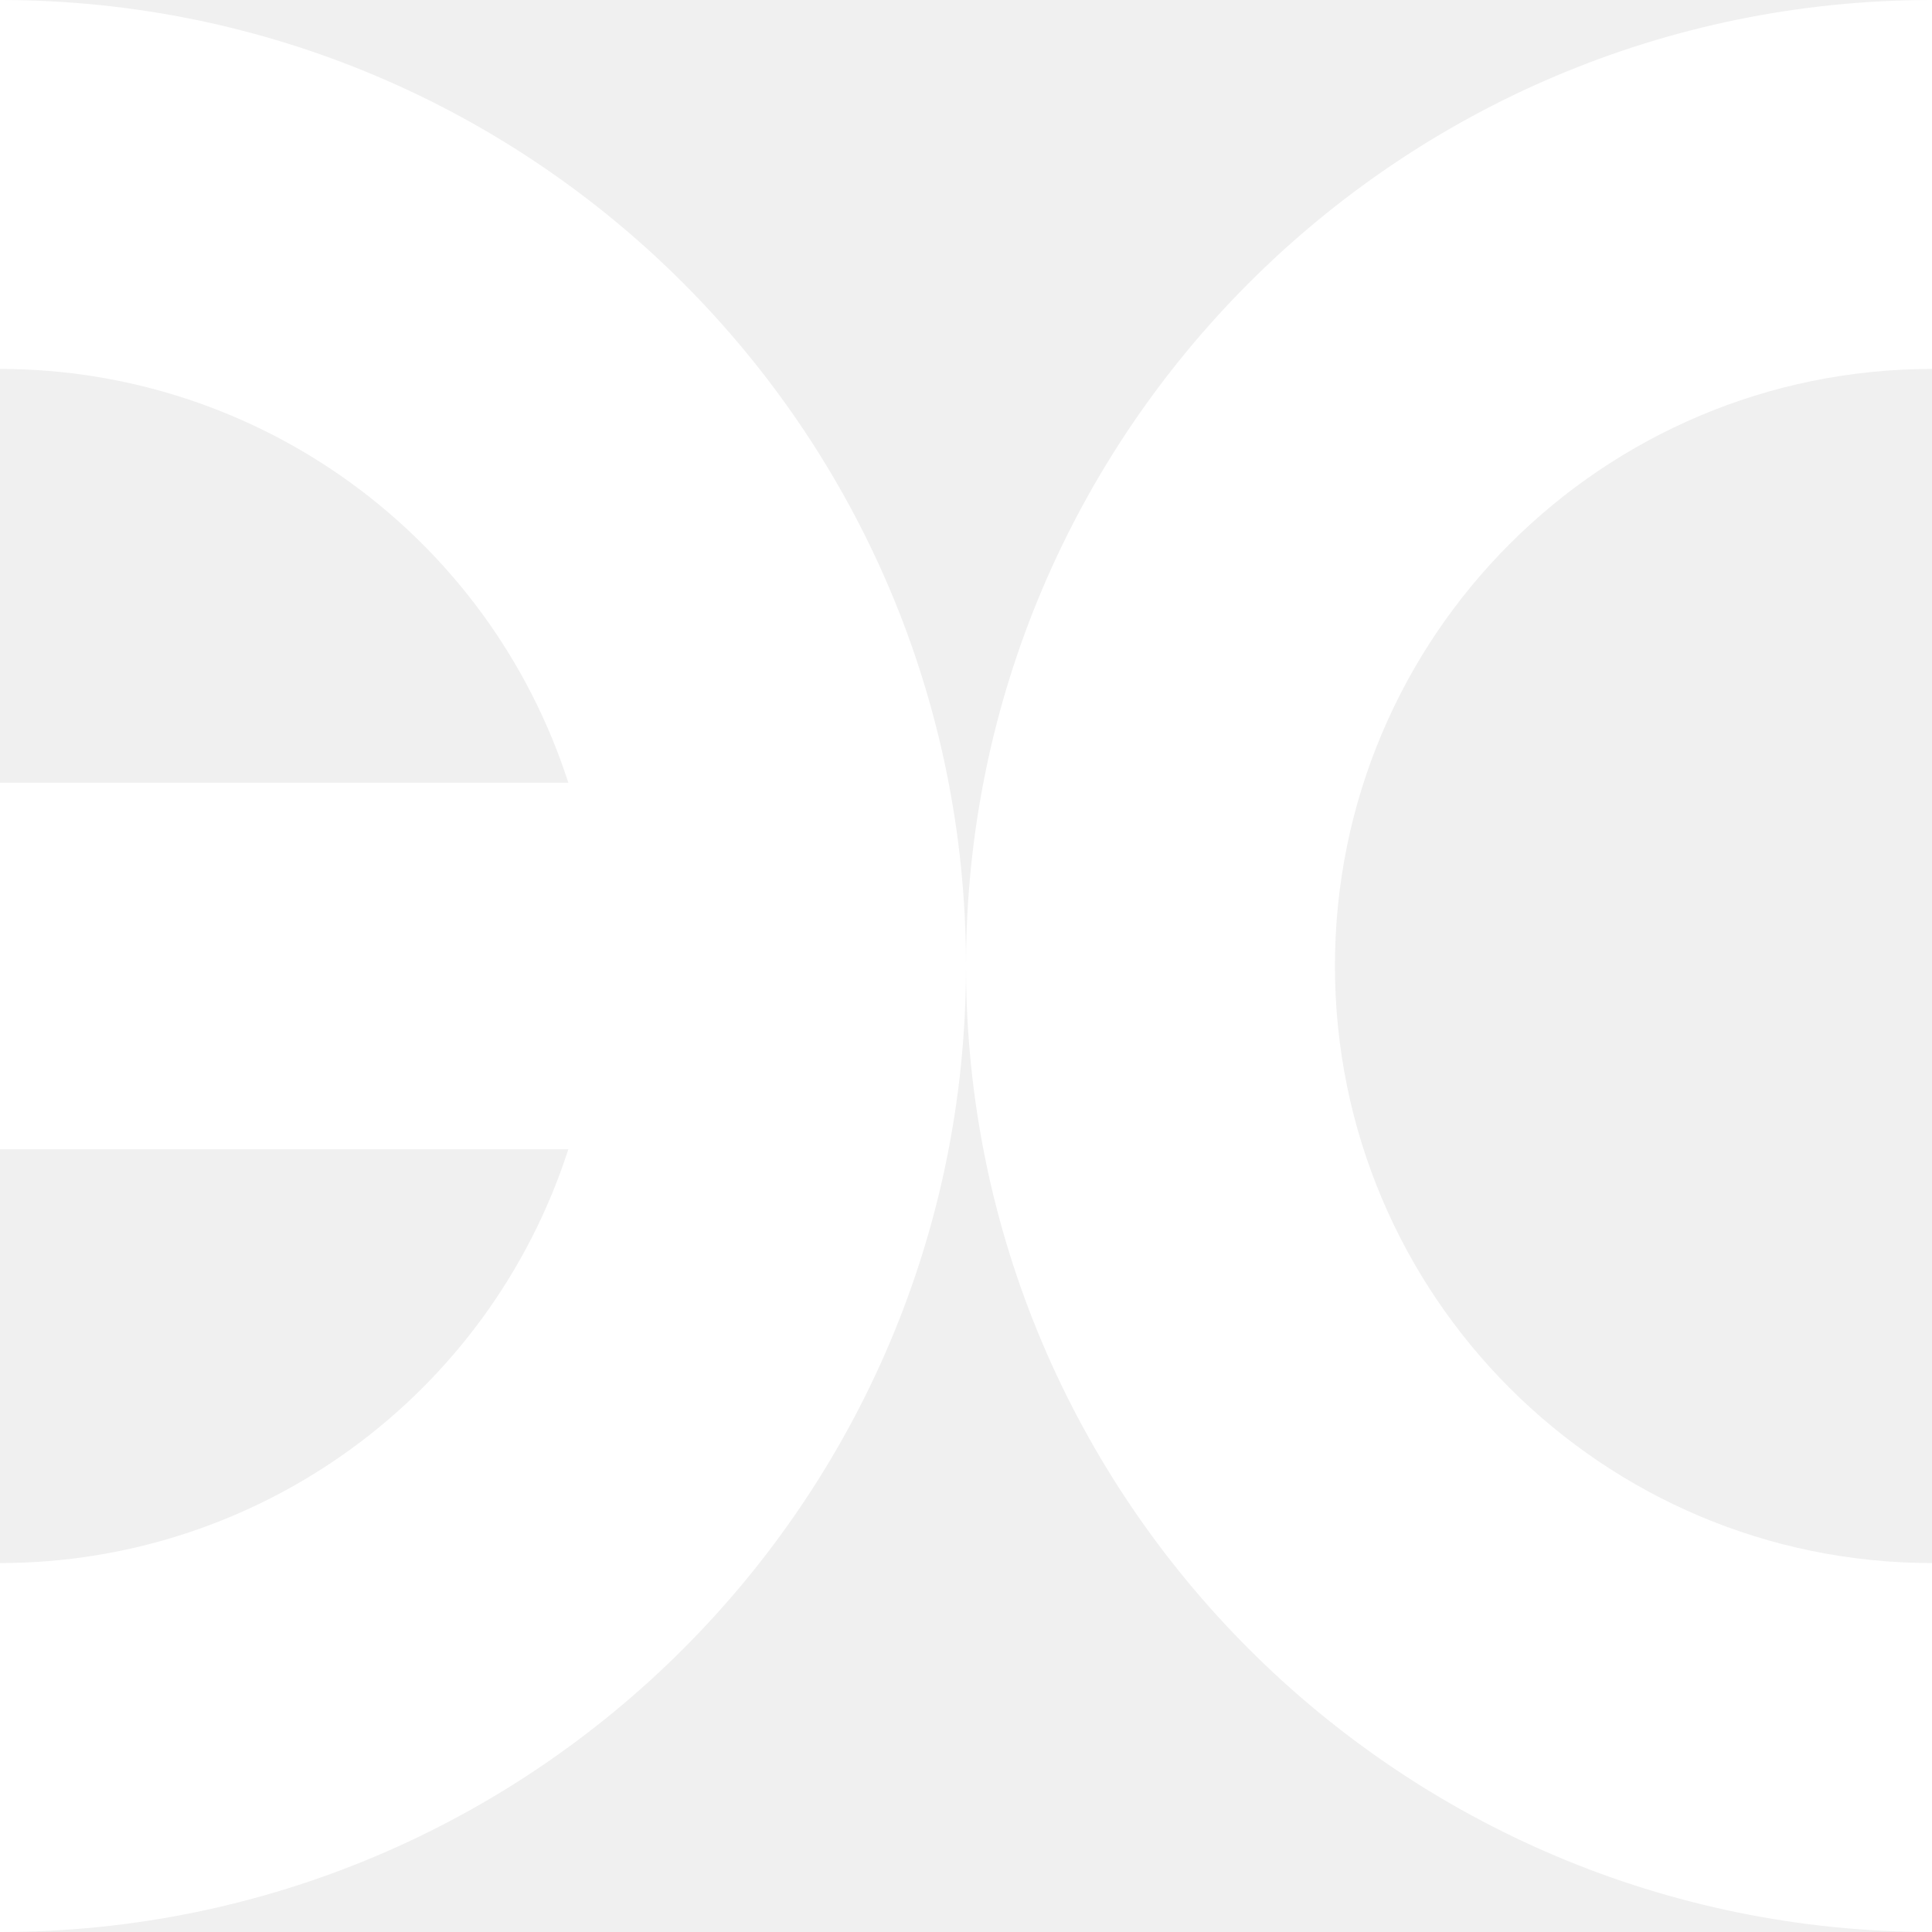
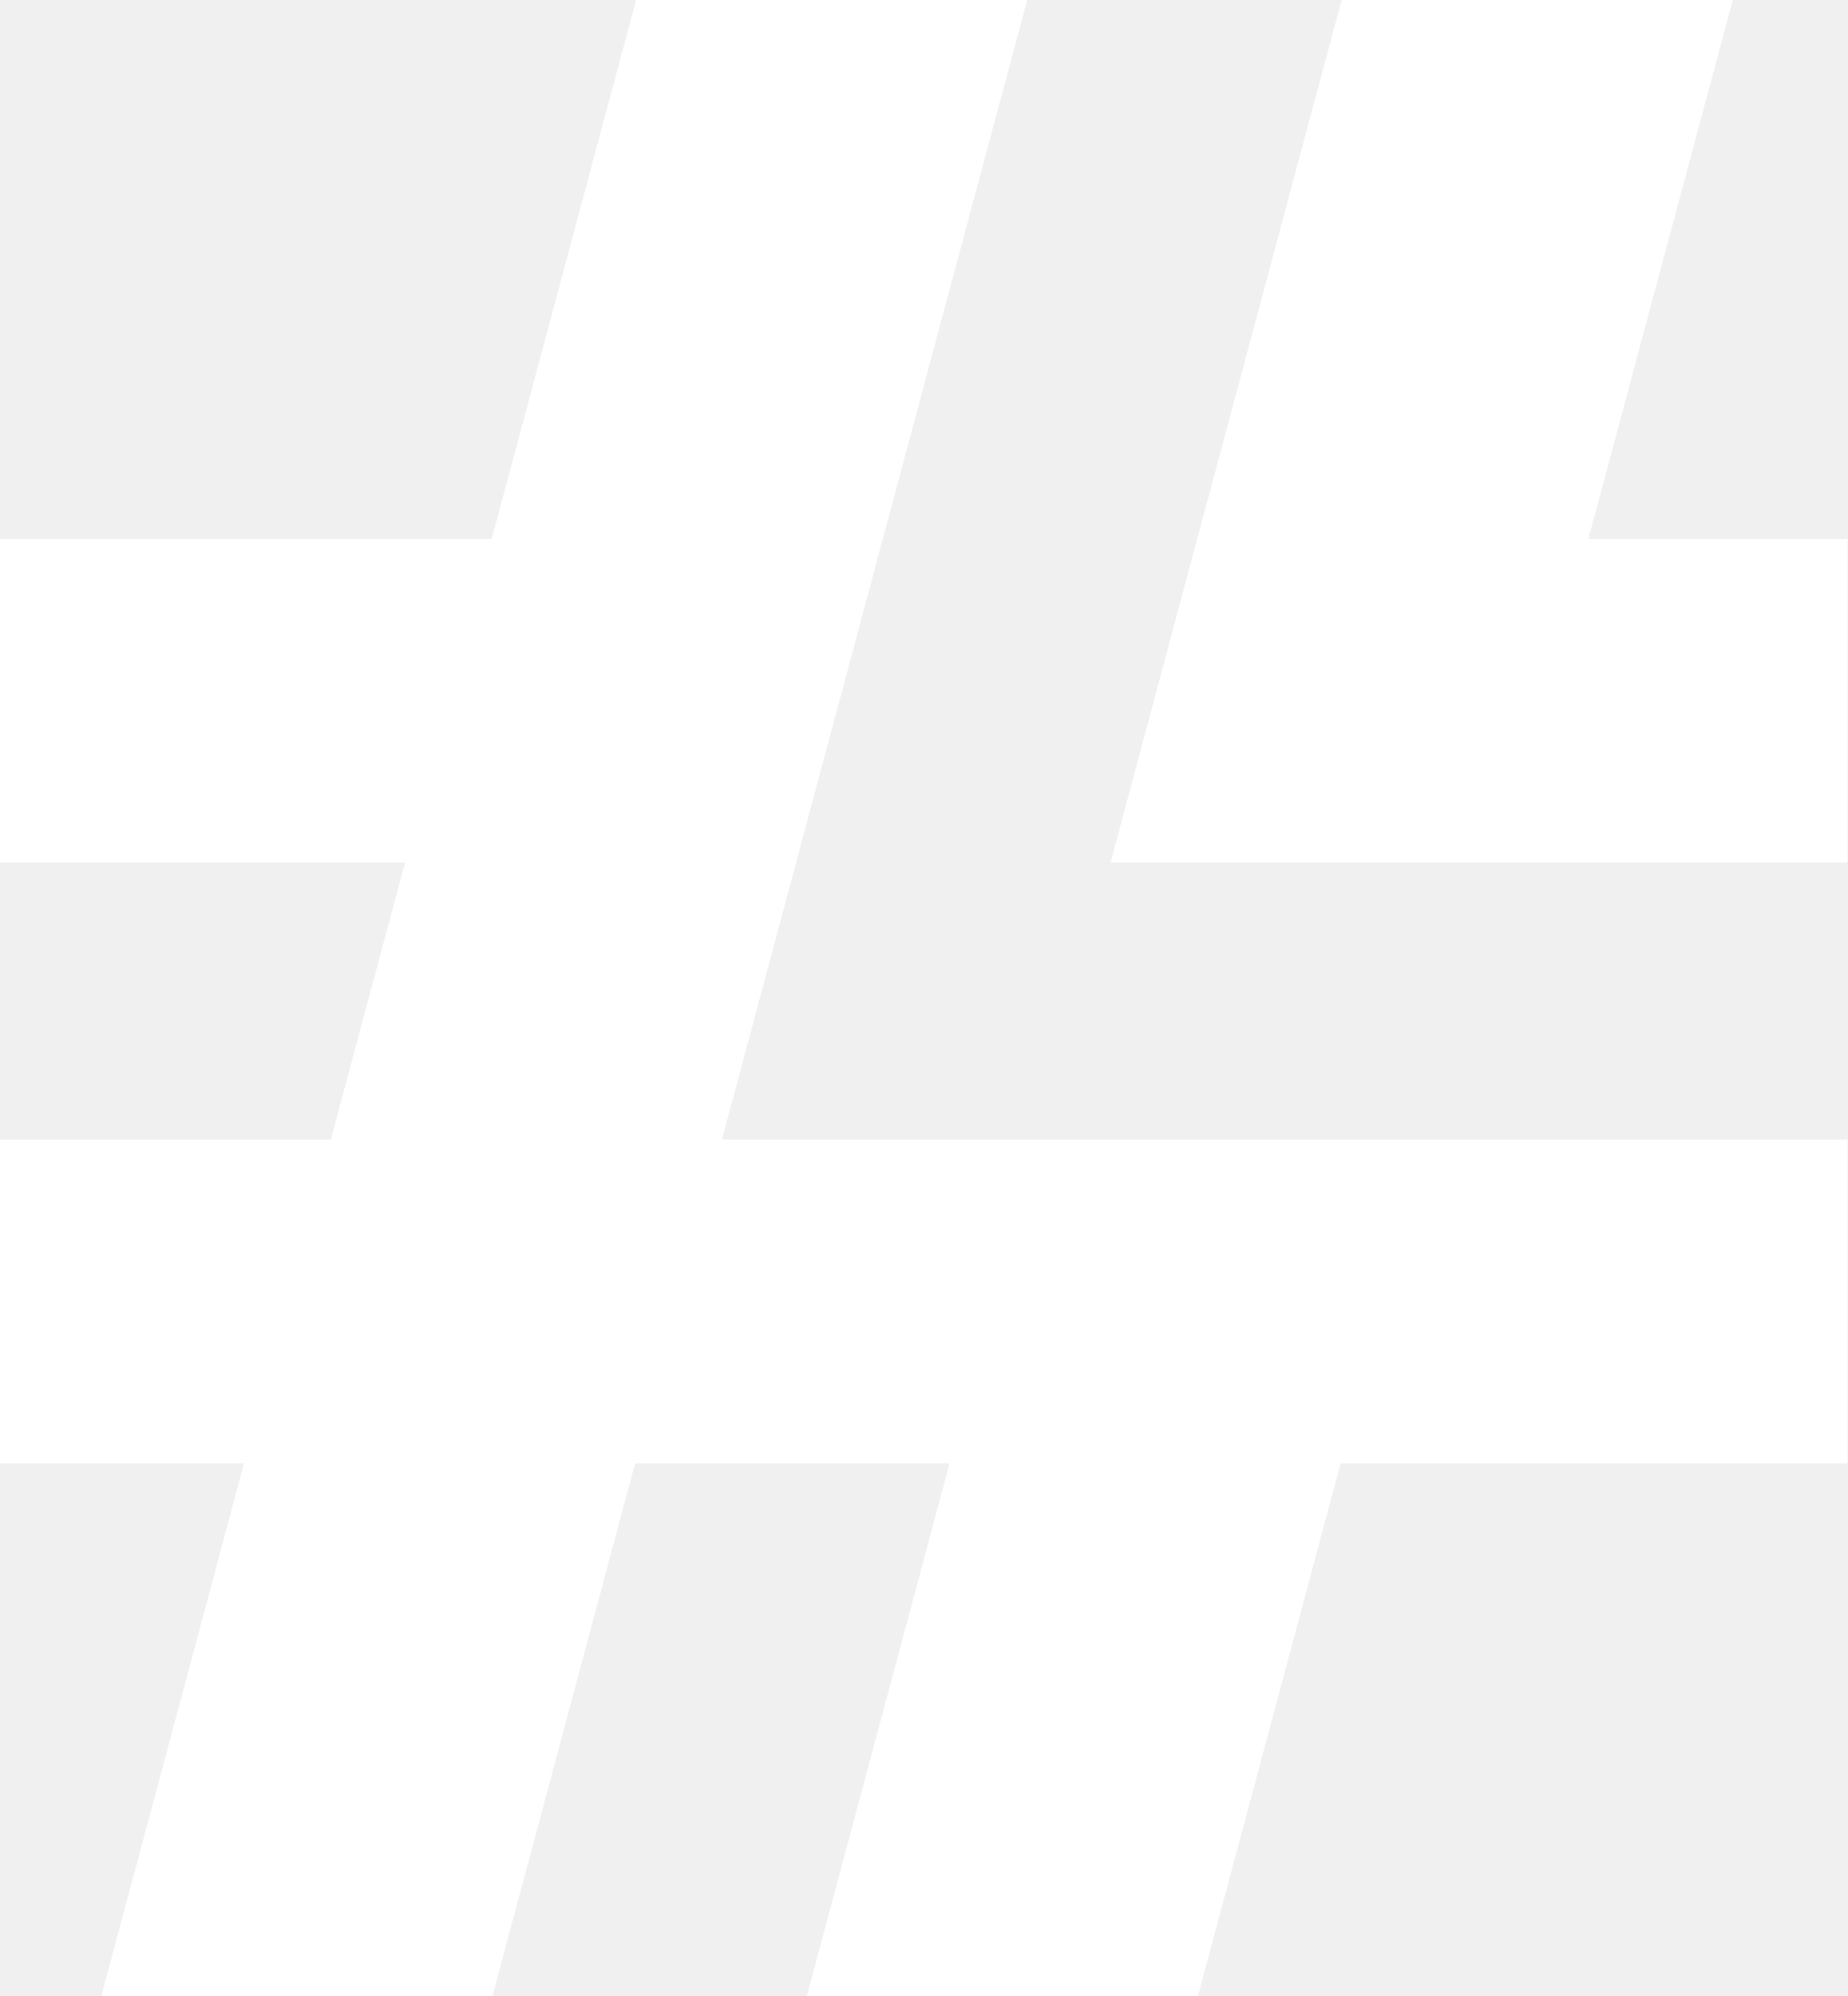
- <svg xmlns="http://www.w3.org/2000/svg" viewBox="0 0 259 259">
+ <svg xmlns="http://www.w3.org/2000/svg" viewBox="0 0 373.62 403.59">
  <defs>
    <style>.cls-1{fill:#fff;}</style>
  </defs>
-   <g id="Toolbar">
-     <path class="cls-1" d="M259,49.46V0a129.5,129.5,0,0,0,0,259V209.54a80,80,0,0,1,0-160.08Z" />
-     <path class="cls-1" d="M0,0V49.46a80.07,80.07,0,0,1,76.19,55.47H0v49.14H76.19A80.07,80.07,0,0,1,0,209.54V259A129.5,129.5,0,0,0,129.5,129.5,129.5,129.5,0,0,0,0,0Z" />
+   <g id="content-2" data-name="content">
+     <polygon class="cls-1" points="209.58 230.44 145.99 230.44 161 174.41 178.53 108.96 207.73 0 128.64 0 99.44 108.96 0 108.96 0 174.41 81.91 174.41 66.9 230.44 0 230.44 0 295.89 49.35 295.89 20.5 403.59 99.59 403.59 128.44 295.89 192.03 295.89 163.18 403.59 242.27 403.59 271.12 295.89 373.63 295.89 373.63 230.44 288.67 230.44 209.58 230.44" />
+     <polygon class="cls-1" points="321.22 108.96 350.42 0 271.32 0 242.12 108.96 224.59 174.41 303.68 174.41 373.63 174.41 373.63 108.96 321.22 108.96" />
  </g>
</svg>
